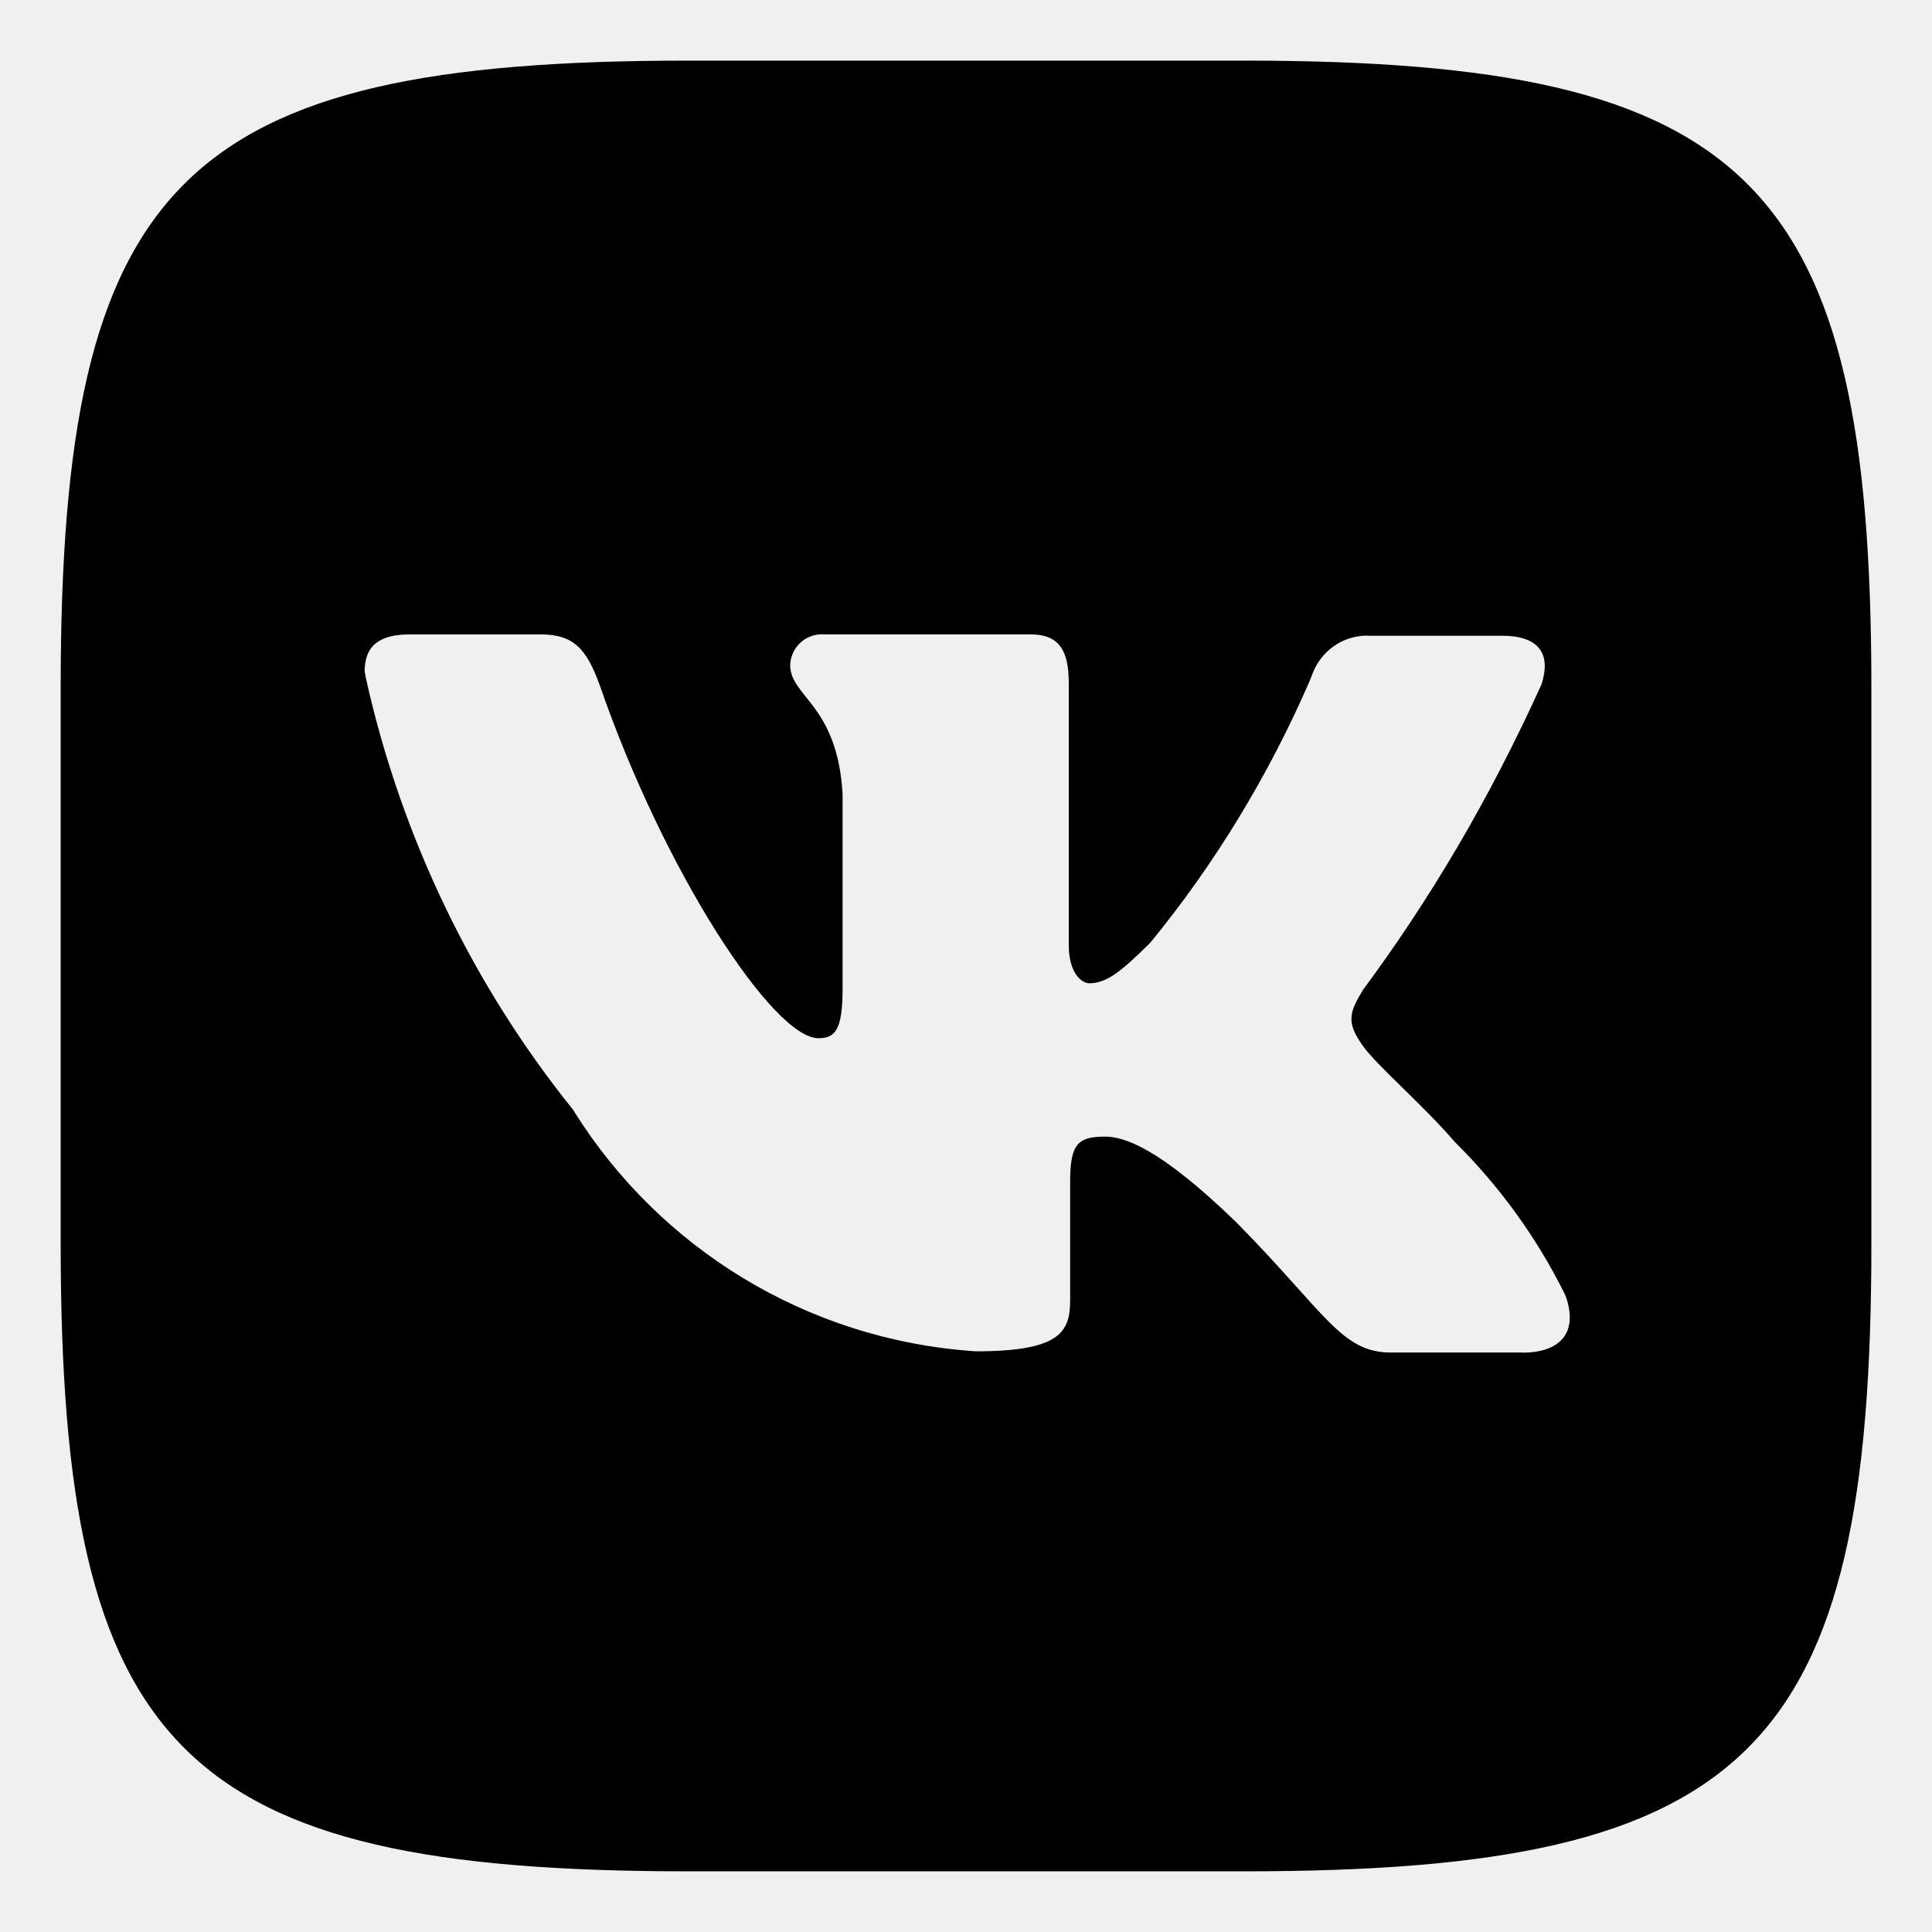
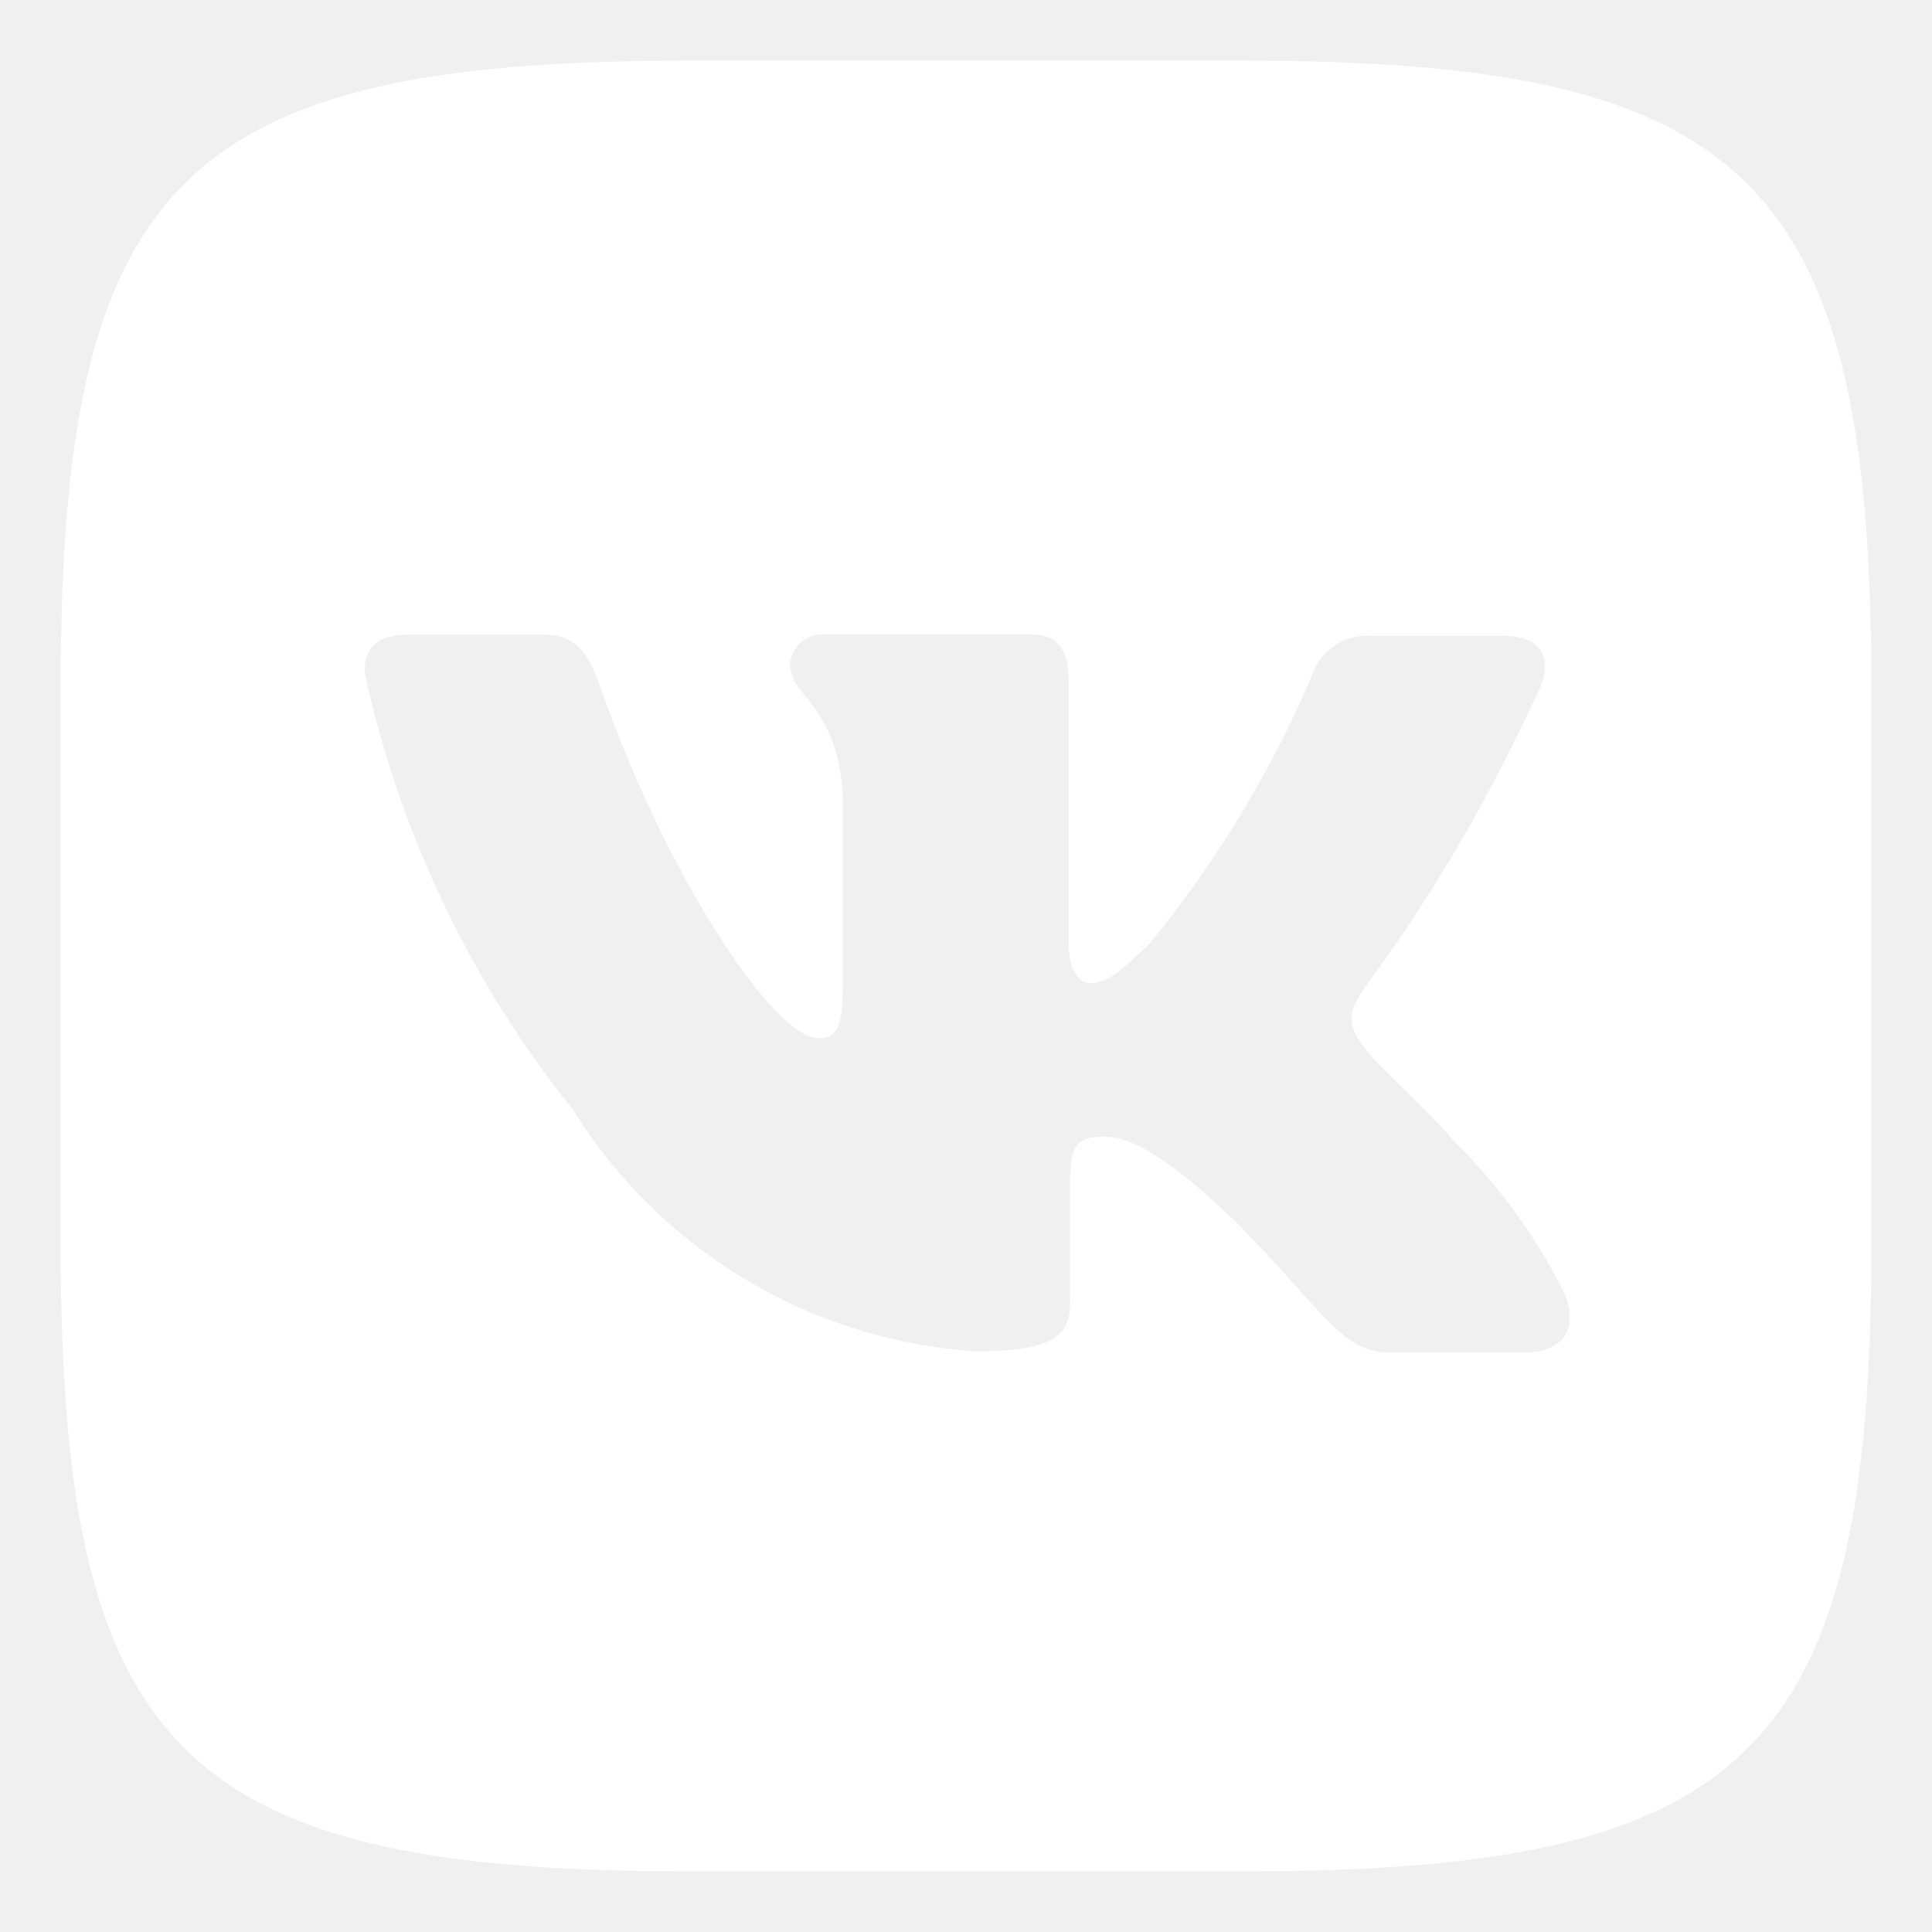
- <svg xmlns="http://www.w3.org/2000/svg" fill="#000000" width="800px" height="800px" viewBox="0 0 32 32" version="1.1">
-   <path d="M25.217 22.402h-2.179c-0.825 0-1.080-0.656-2.562-2.158-1.291-1.25-1.862-1.418-2.179-1.418-0.445 0-0.572 0.127-0.572 0.741v1.968c0 0.53-0.169 0.847-1.566 0.847-2.818-0.189-5.24-1.726-6.646-3.966l-0.021-0.035c-1.632-2.027-2.835-4.47-3.43-7.142l-0.022-0.117c0-0.317 0.127-0.614 0.741-0.614h2.179c0.55 0 0.762 0.254 0.975 0.846 1.078 3.112 2.878 5.842 3.619 5.842 0.275 0 0.402-0.127 0.402-0.825v-3.219c-0.085-1.482-0.868-1.608-0.868-2.137 0.009-0.283 0.241-0.509 0.525-0.509 0.009 0 0.017 0 0.026 0.001l-0.001-0h3.429c0.466 0 0.635 0.254 0.635 0.804v4.34c0 0.465 0.212 0.635 0.339 0.635 0.275 0 0.509-0.17 1.016-0.677 1.054-1.287 1.955-2.759 2.642-4.346l0.046-0.12c0.145-0.363 0.493-0.615 0.9-0.615 0.019 0 0.037 0.001 0.056 0.002l-0.003-0h2.179c0.656 0 0.805 0.337 0.656 0.804-0.874 1.925-1.856 3.579-2.994 5.111l0.052-0.074c-0.232 0.381-0.317 0.55 0 0.975 0.232 0.317 0.995 0.973 1.503 1.566 0.735 0.727 1.351 1.573 1.816 2.507l0.025 0.055c0.212 0.612-0.106 0.93-0.72 0.93zM20.604 1.004h-9.207c-8.403 0-10.392 1.989-10.392 10.392v9.207c0 8.403 1.989 10.392 10.392 10.392h9.207c8.403 0 10.392-1.989 10.392-10.392v-9.207c0-8.403-2.011-10.392-10.392-10.392z" />
+ <svg xmlns="http://www.w3.org/2000/svg" width="60" height="60" viewBox="0 0 60 60" fill="none">
+   <path d="M47.282 42.004H43.196C41.649 42.004 41.171 40.774 38.392 37.958C35.972 35.614 34.901 35.299 34.307 35.299C33.472 35.299 33.234 35.537 33.234 36.688V40.378C33.234 41.372 32.917 41.966 30.298 41.966C25.014 41.612 20.473 38.73 17.837 34.53L17.797 34.464C14.738 30.664 12.482 26.083 11.366 21.073L11.325 20.854C11.325 20.259 11.563 19.703 12.714 19.703H16.8C17.831 19.703 18.229 20.179 18.628 21.289C20.649 27.124 24.024 32.242 25.414 32.242C25.929 32.242 26.168 32.004 26.168 30.696V24.66C26.008 21.881 24.54 21.645 24.54 20.653C24.557 20.122 24.992 19.699 25.524 19.699C25.541 19.699 25.556 19.699 25.573 19.701H25.571H32.001C32.874 19.701 33.191 20.177 33.191 21.208V29.346C33.191 30.218 33.589 30.536 33.827 30.536C34.343 30.536 34.781 30.218 35.732 29.267C37.708 26.854 39.398 24.094 40.686 21.118L40.772 20.893C41.044 20.212 41.696 19.74 42.459 19.74C42.495 19.74 42.529 19.742 42.564 19.744H42.559H46.644C47.874 19.744 48.154 20.376 47.874 21.251C46.236 24.861 44.394 27.962 42.261 30.834L42.358 30.696C41.923 31.41 41.764 31.727 42.358 32.524C42.793 33.118 44.224 34.348 45.176 35.46C46.554 36.823 47.709 38.409 48.581 40.161L48.628 40.264C49.026 41.411 48.429 42.008 47.278 42.008L47.282 42.004ZM38.633 1.883H21.369C5.614 1.883 1.884 5.612 1.884 21.367V38.631C1.884 54.386 5.614 58.116 21.369 58.116H38.633C54.388 58.116 58.117 54.386 58.117 38.631V21.367C58.117 5.612 54.347 1.883 38.633 1.883Z" fill="white" />
</svg>
